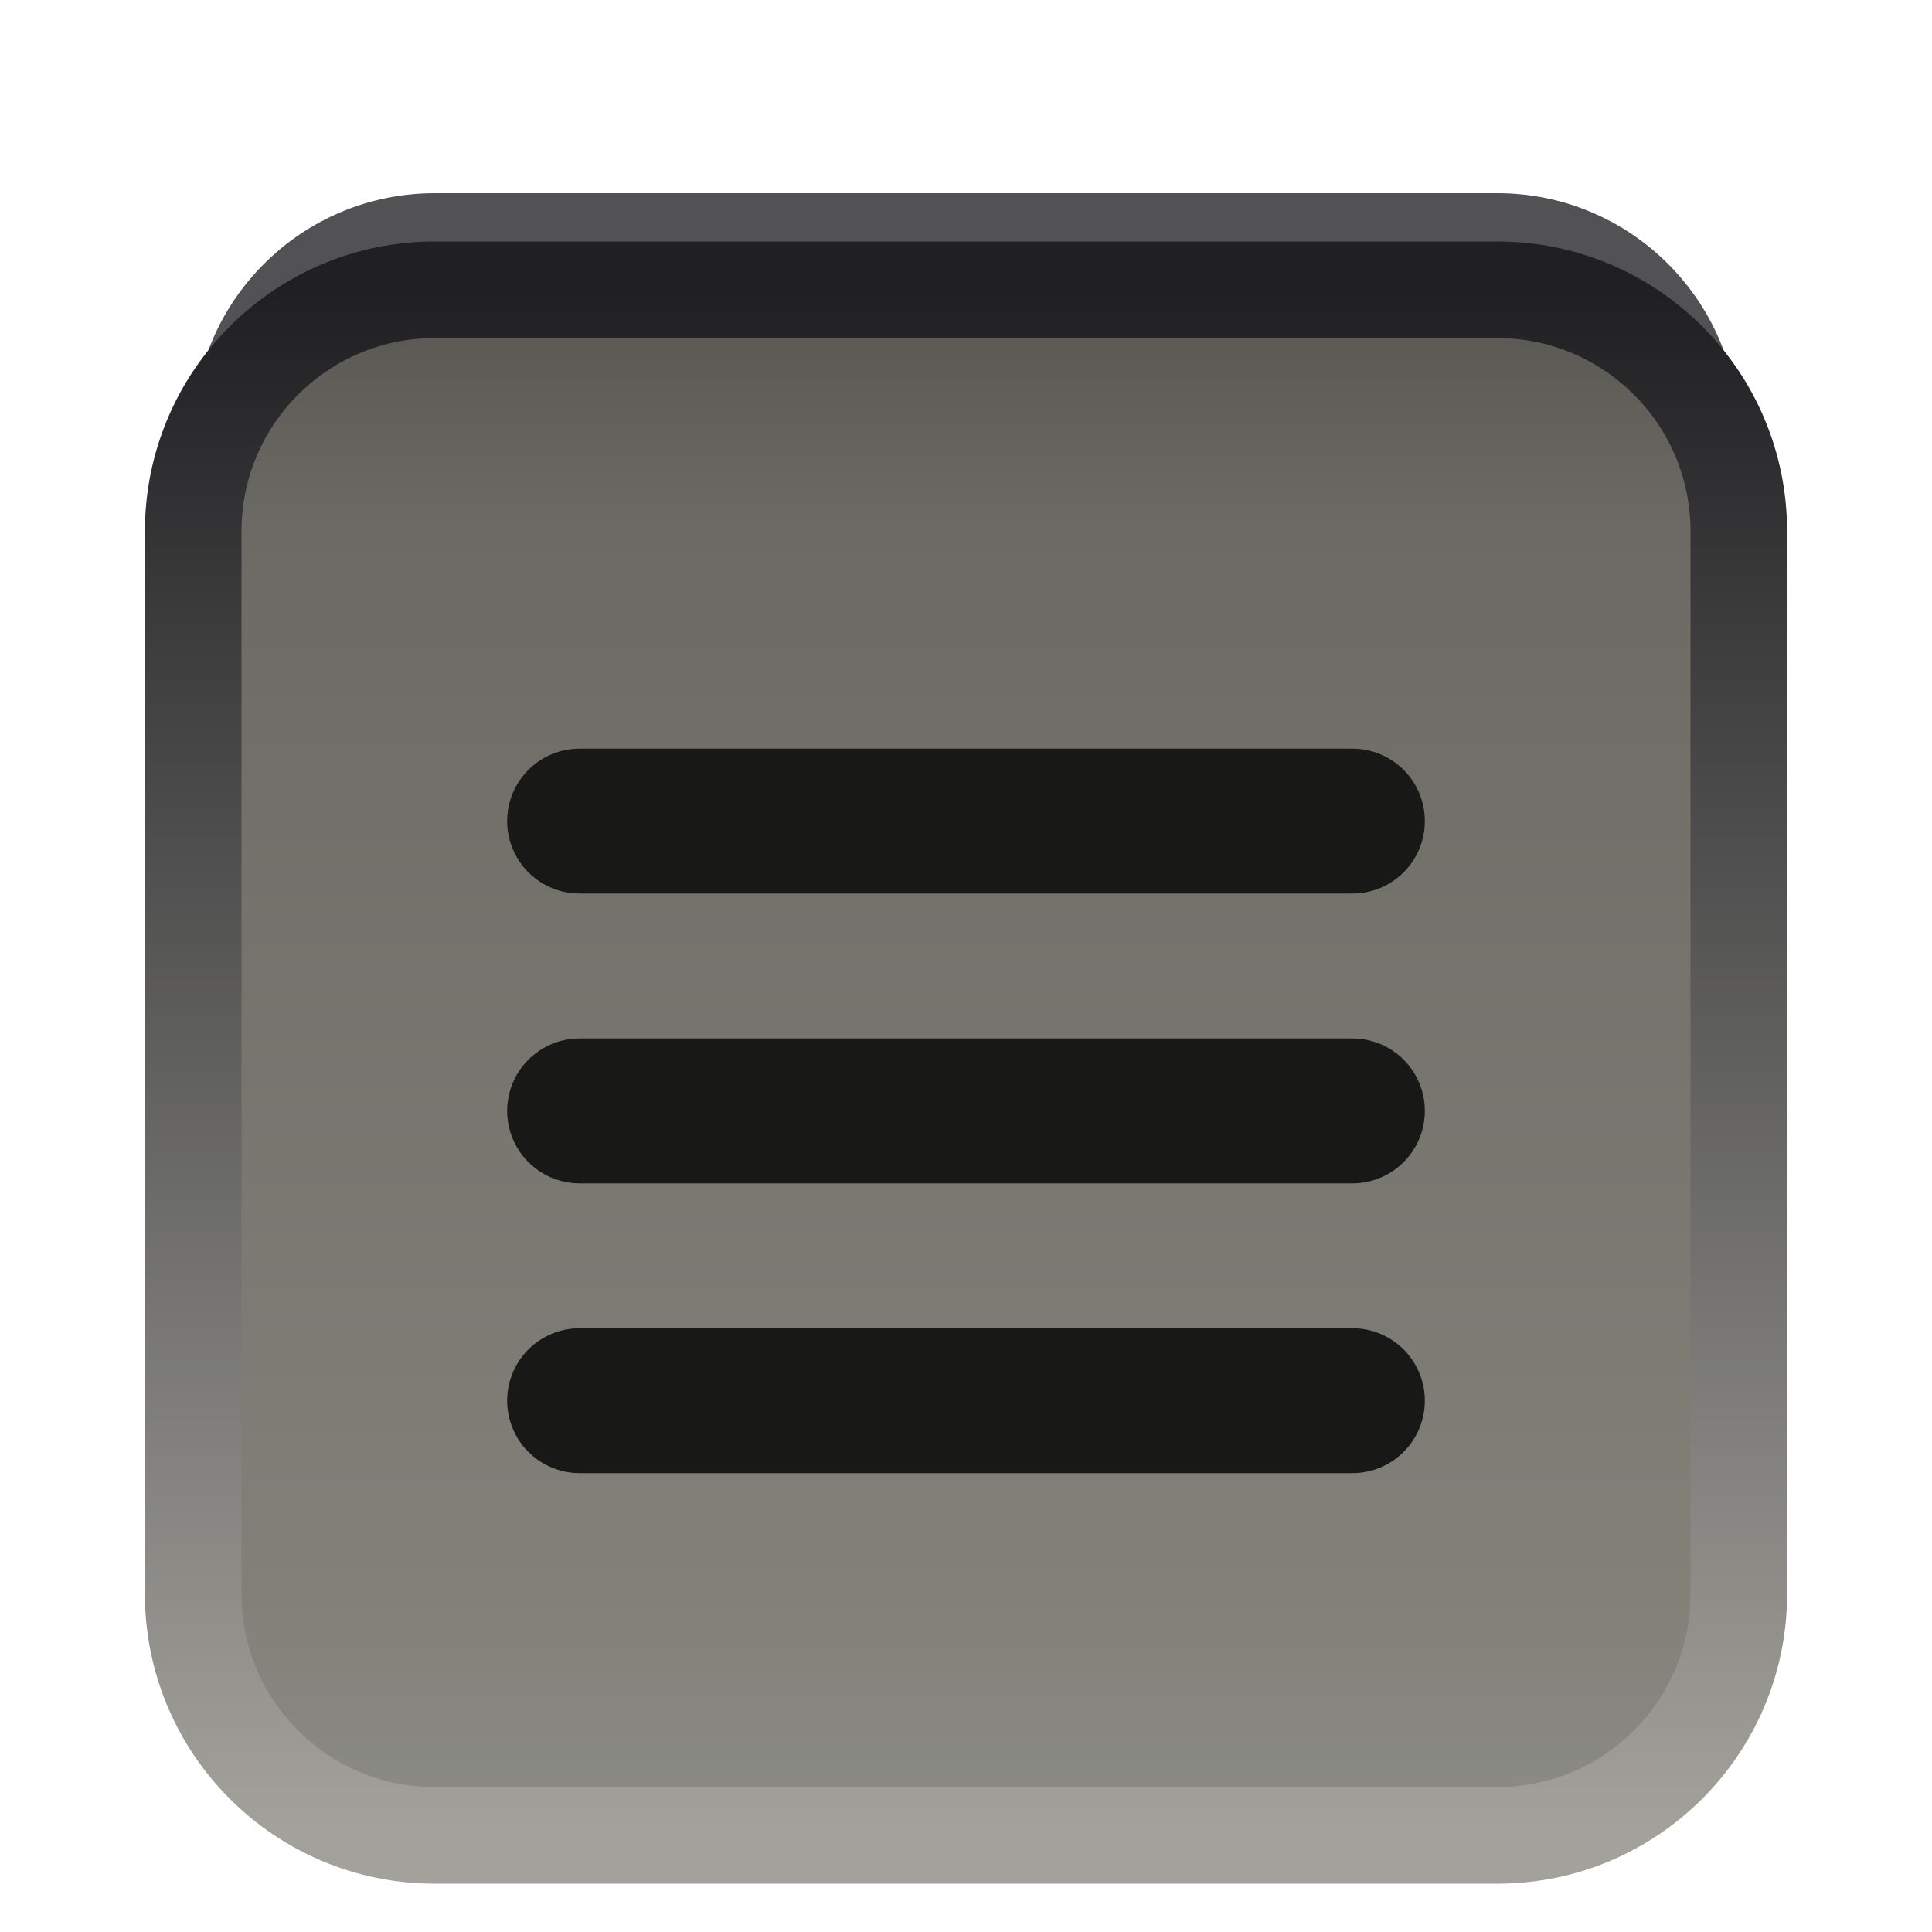
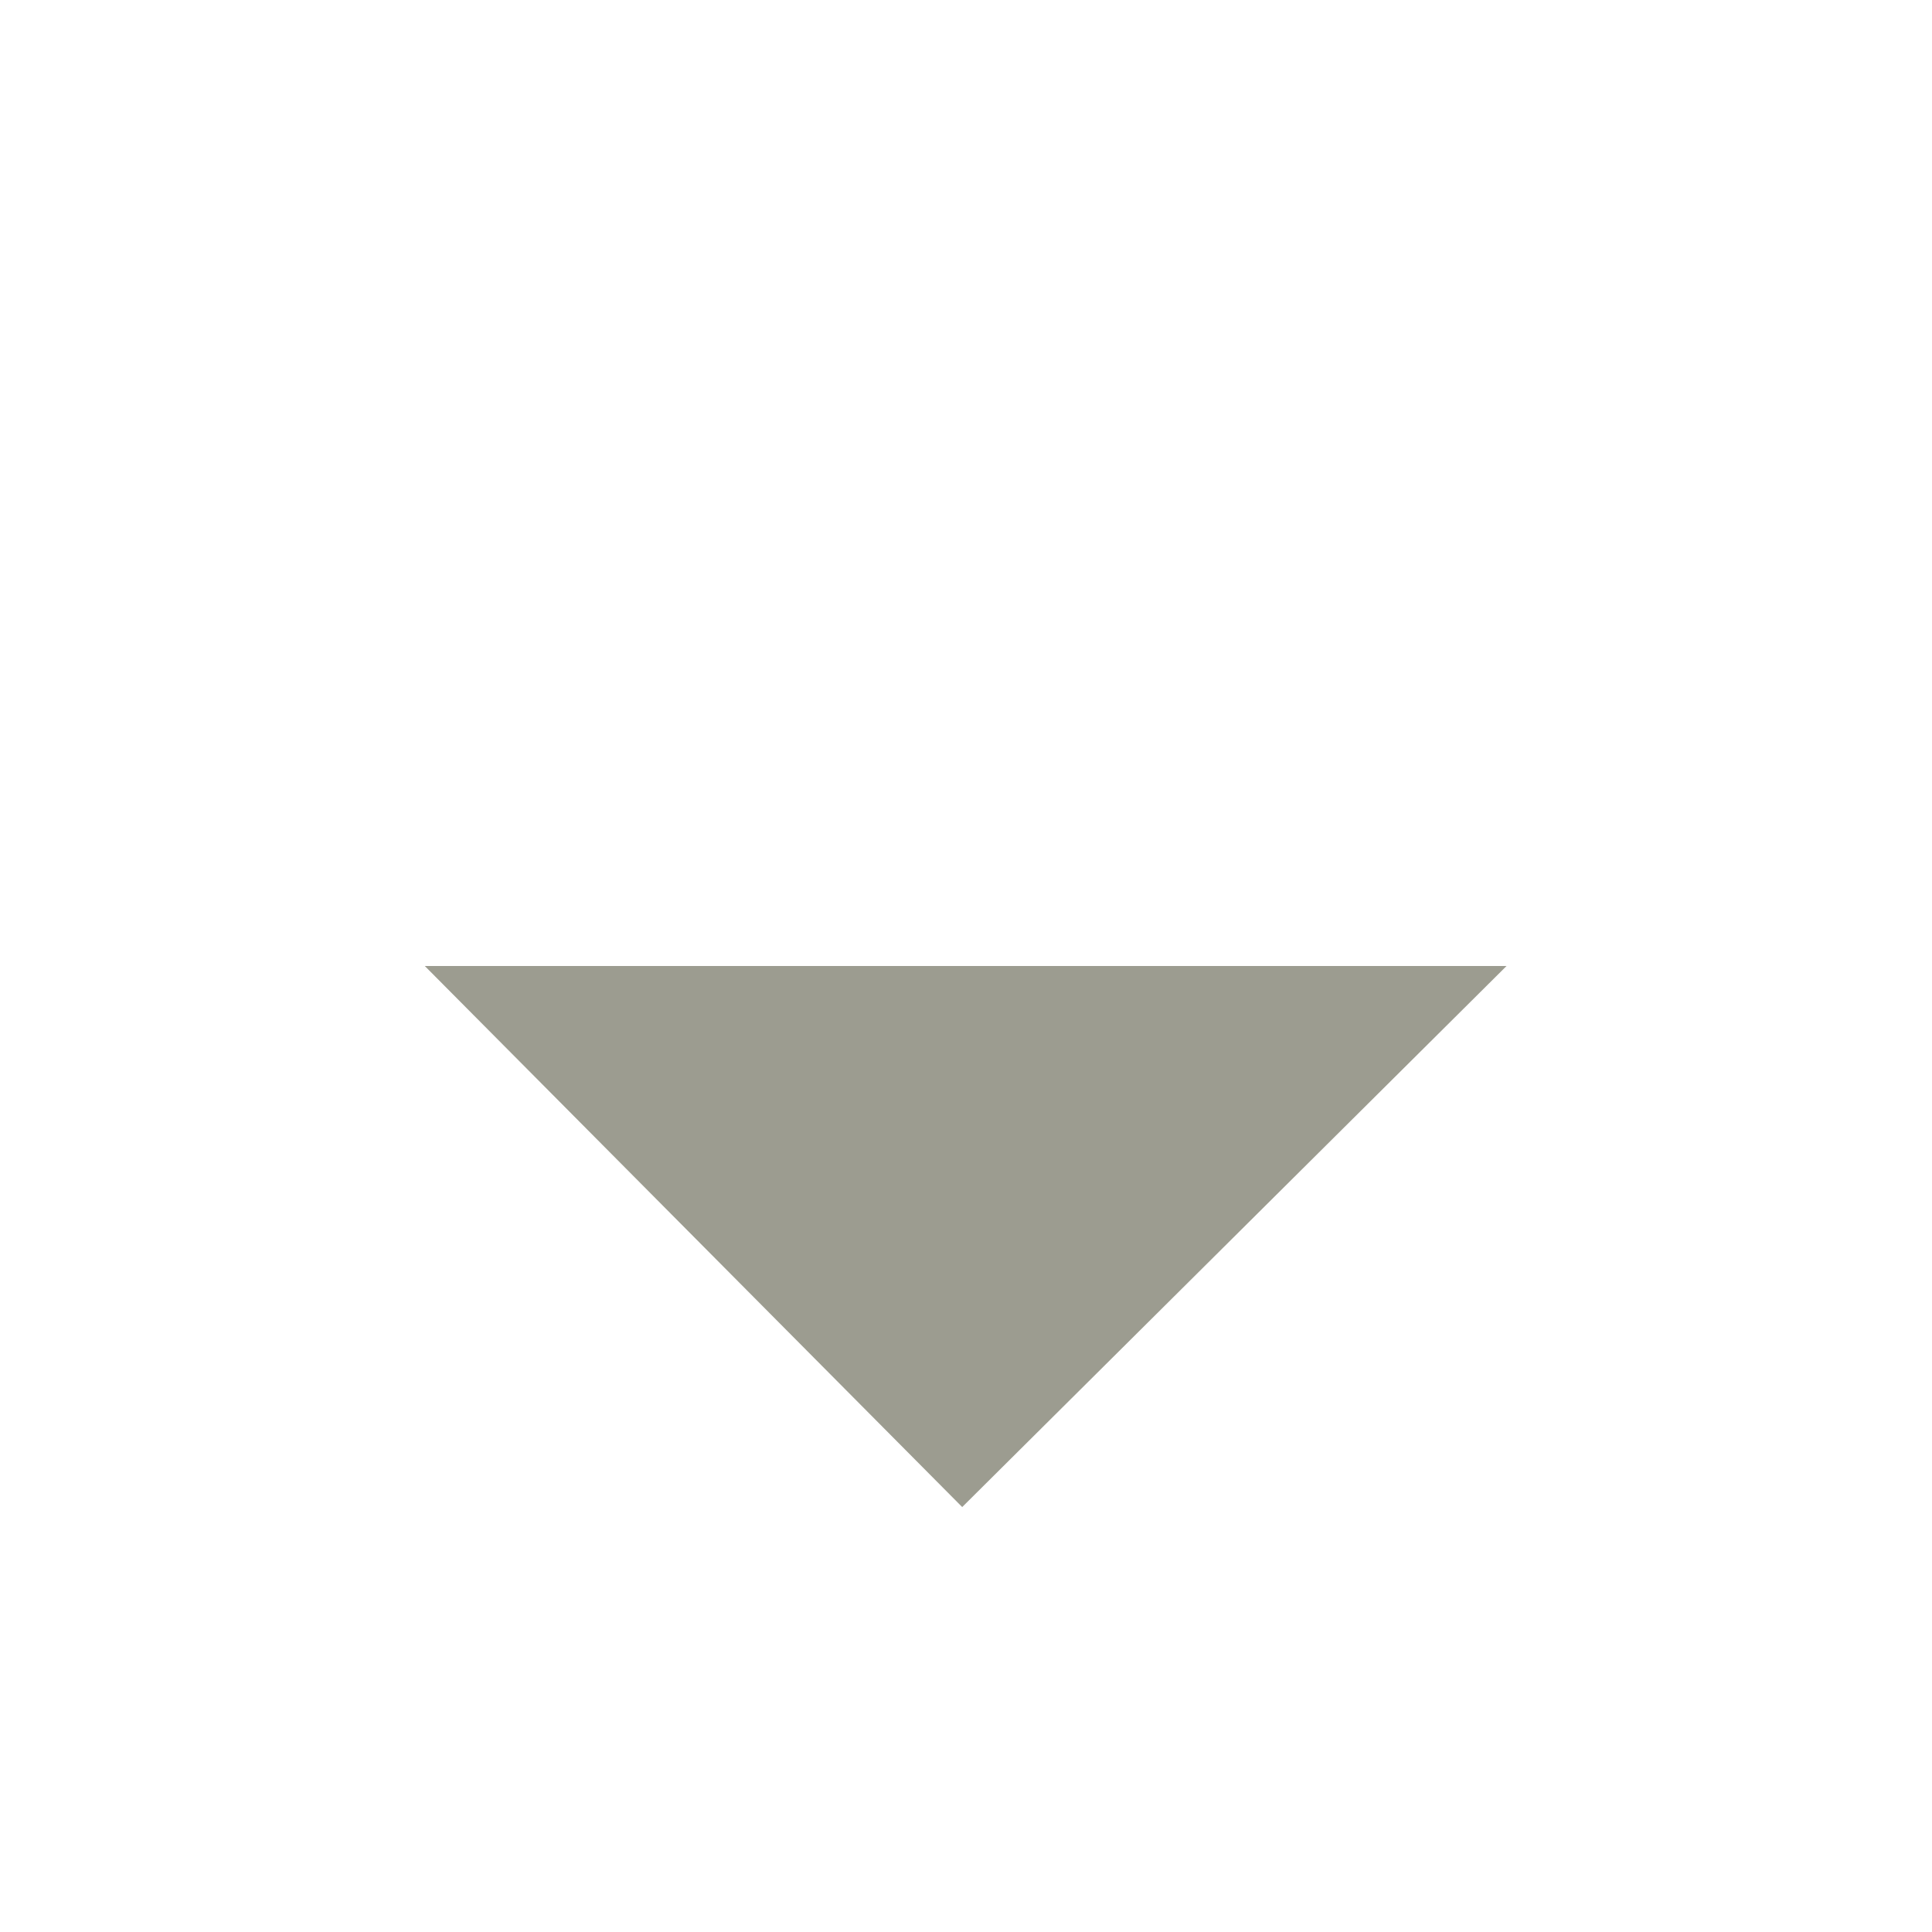
- <svg xmlns="http://www.w3.org/2000/svg" width="20" height="20" viewBox="0 0 20 20">
-   <defs>
-     <linearGradient id="btn_bg" x1="0%" y1="0%" x2="0%" y2="100%">
-       <stop offset="0%" stop-color="#575651" />
-       <stop offset="15%" stop-color="#6b6a64" />
-       <stop offset="85%" stop-color="#818079" />
-       <stop offset="100%" stop-color="#8c8c86" />
-     </linearGradient>
-     <linearGradient id="btn_border" x1="0%" y1="0%" x2="0%" y2="100%">
-       <stop offset="0%" stop-color="#202023" />
-       <stop offset="100%" stop-color="#a2a19b" />
-     </linearGradient>
-   </defs>
-   <rect x="2" y="2" width="16" height="16" rx="2.5" ry="2.5" fill="#18181b" opacity="0.75" />
-   <rect x="2" y="3" width="16" height="16" rx="2.5" ry="2.5" fill="url(#btn_bg)" stroke="url(#btn_border)" stroke-width="1" />
-   <line x1="6" y1="7.5" x2="14" y2="7.5" stroke="#181817" stroke-width="1.5" stroke-linecap="round" transform="translate(0, 1)" />
-   <line x1="6" y1="10.5" x2="14" y2="10.5" stroke="#181817" stroke-width="1.5" stroke-linecap="round" transform="translate(0, 1)" />
-   <line x1="6" y1="13.5" x2="14" y2="13.5" stroke="#181817" stroke-width="1.5" stroke-linecap="round" transform="translate(0, 1)" />
+ <svg xmlns="http://www.w3.org/2000/svg" width="20" height="20" viewBox="-0.529 0.035 5.292 5.292" version="1.1" id="svg2652">
+   <defs id="defs2646" />
+   <g id="layer1" transform="translate(289.3786,88.19302)">
+     <rect style="color:#000000;display:inline;overflow:visible;visibility:visible;fill:none;stroke:none;stroke-width:0.113;marker:none;enable-background:accumulate" id="rect2993" width="4.233" height="5.362" x="-289.379" y="-88.193" />
+     <g id="g3287" transform="matrix(0.2749857,0,0,0.2749857,-511.8782,-300.5334)" style="display:inline;fill:#22211e;fill-opacity:1" />
+     <path style="color:#000000;display:inline;overflow:visible;visibility:visible;fill:#9c9c90;fill-opacity:1;fill-rule:nonzero;stroke:none;stroke-width:0.423;marker:none;enable-background:accumulate" d="m -288.744,-85.512 1.472,1.482 1.491,-1.482 z" id="rect3089-3" />
+   </g>
</svg>
